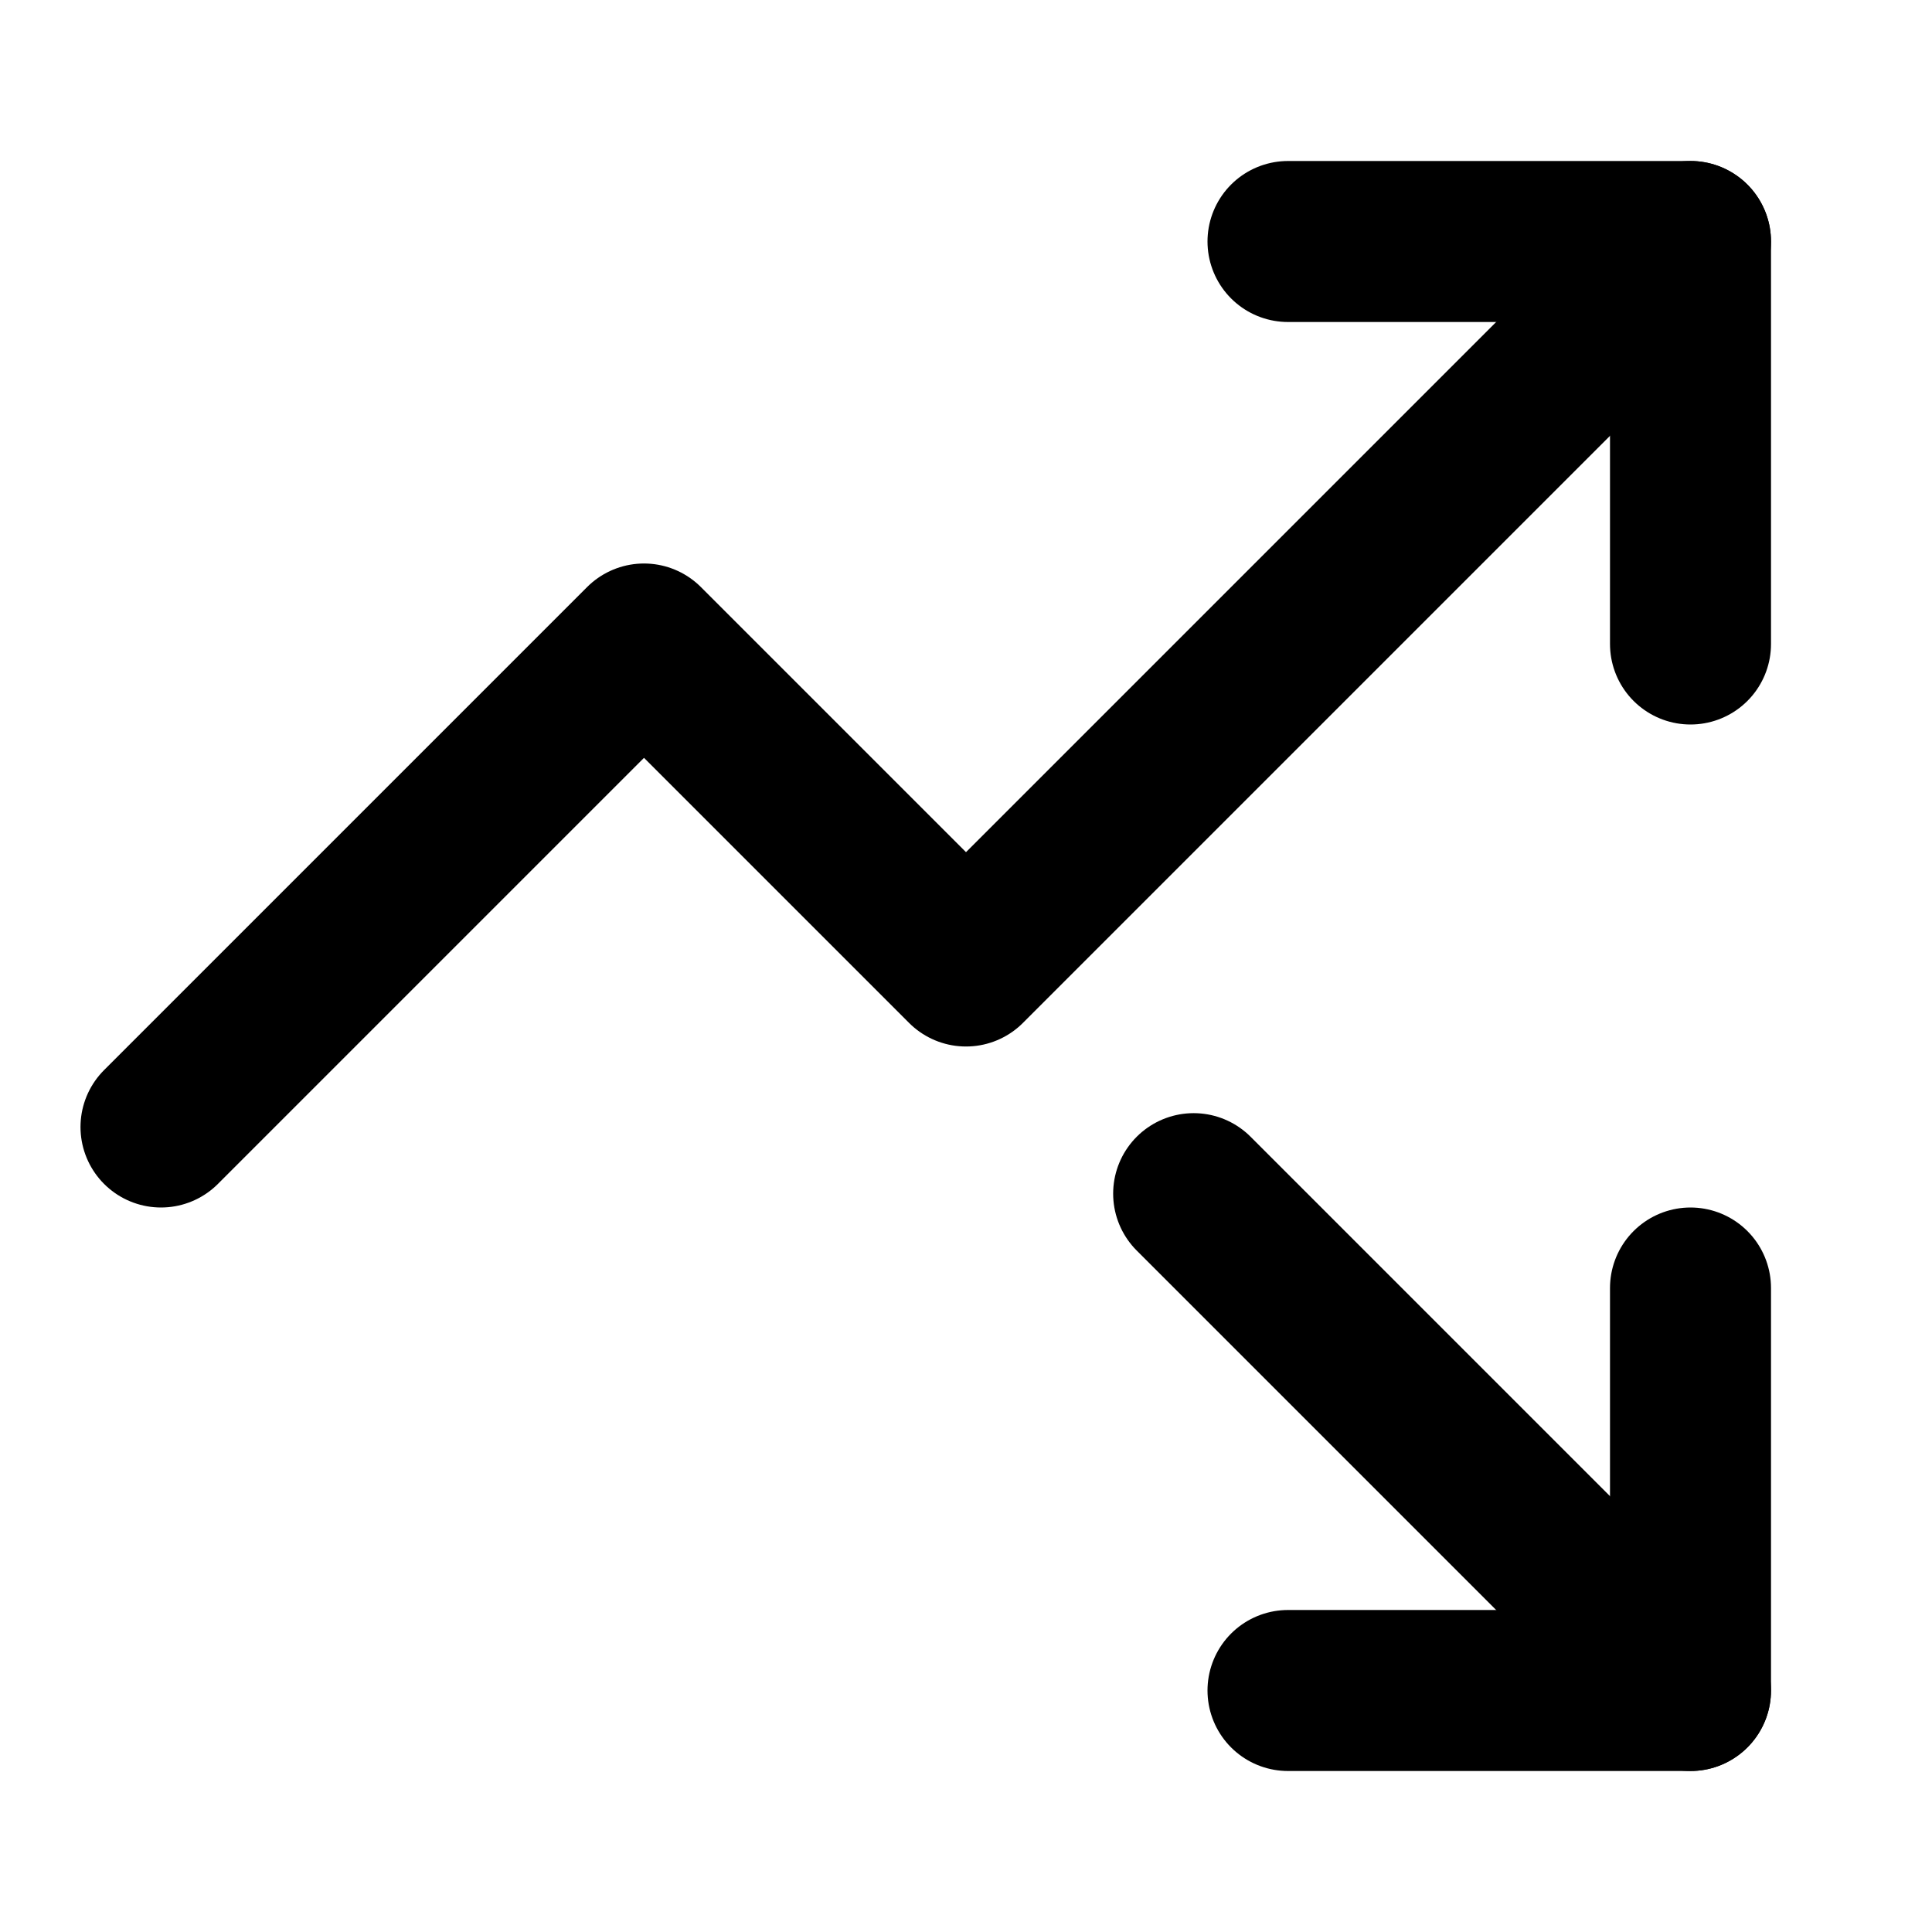
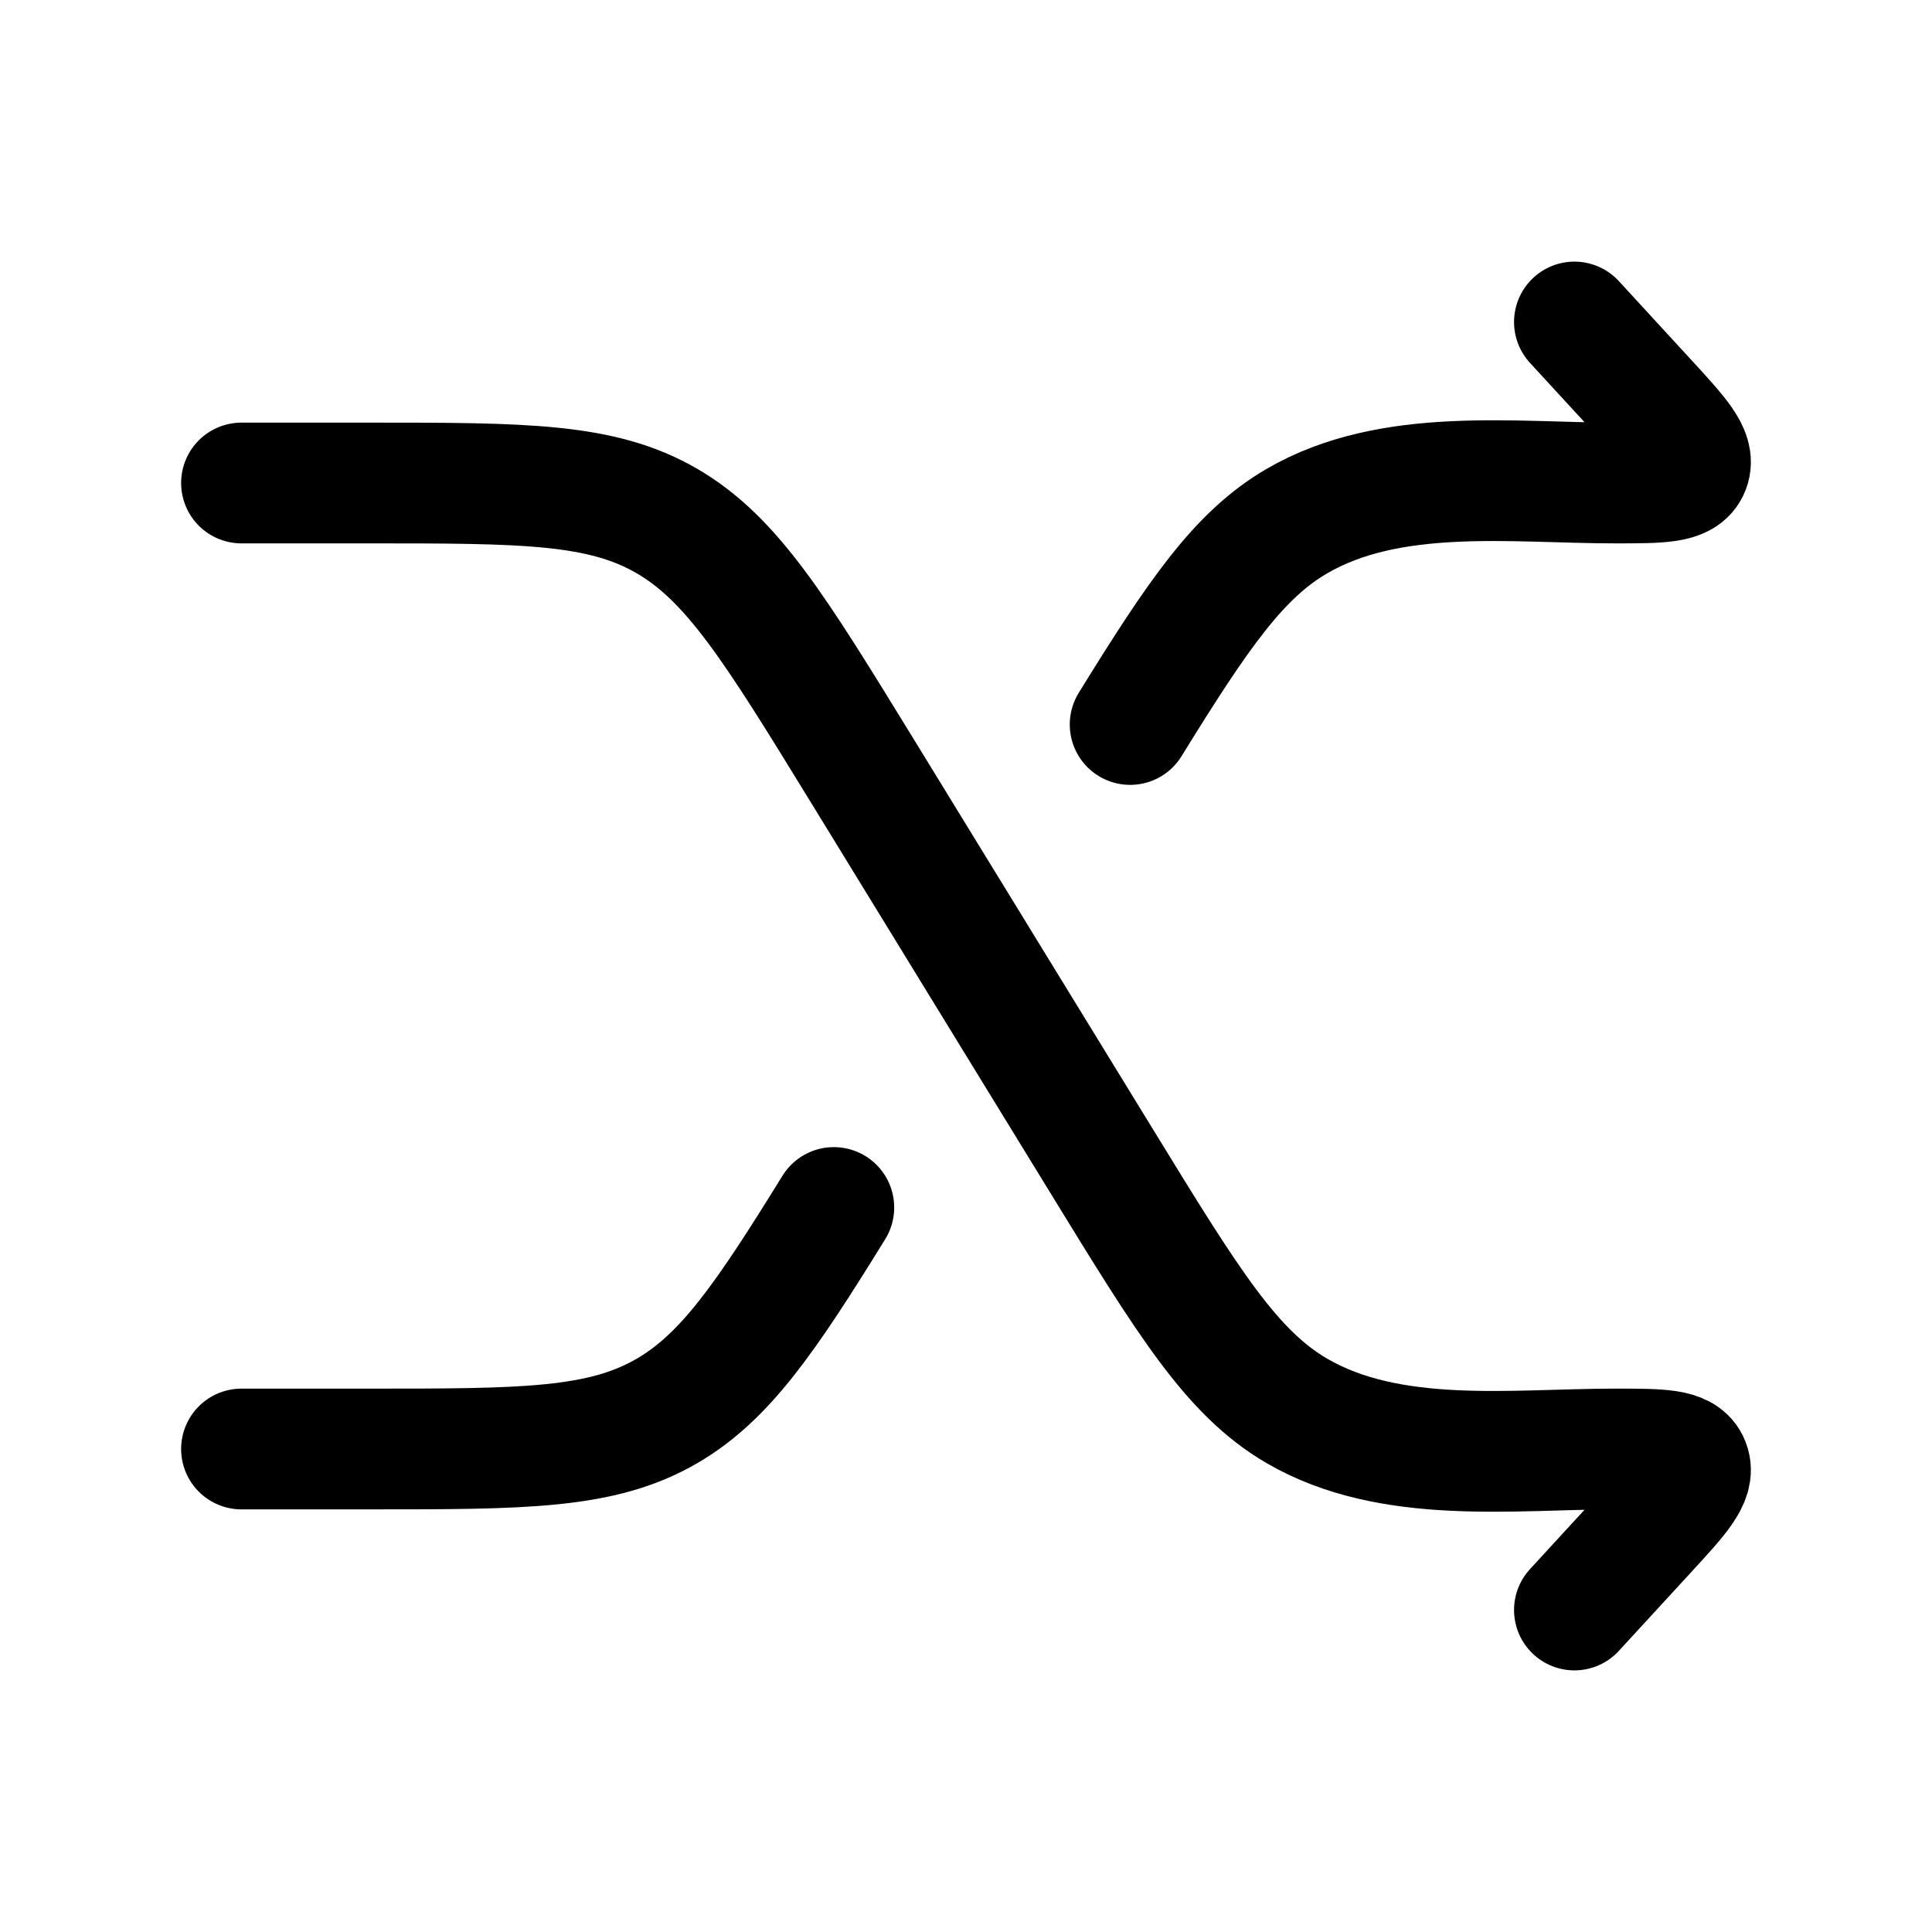
- <svg xmlns="http://www.w3.org/2000/svg" width="24" height="24" viewBox="0 0 24 24" fill="none" stroke="currentColor" stroke-width="2" stroke-linecap="round" stroke-linejoin="round" class="lucide lucide-trending-up-down-icon lucide-trending-up-down">
-   <path d="M14.828 14.828 21 21" />
-   <path d="M21 16v5h-5" />
-   <path d="m21 3-9 9-4-4-6 6" />
-   <path d="M21 8V3h-5" />
+ <svg xmlns="http://www.w3.org/2000/svg" viewBox="0 0 24 24" width="24" height="24" color="currentColor" fill="none" stroke="currentColor" stroke-width="1.5" stroke-linecap="round" stroke-linejoin="round">
+   <path d="M19.558 4L20.455 4.976C20.856 5.412 21.057 5.63 20.986 5.815C20.916 6 20.632 6 20.065 6C18.796 6 17.277 5.795 16.111 6.473C15.39 6.893 14.888 7.625 14.039 9M3 18H4.581C6.509 18 7.473 18 8.286 17.527C9.007 17.107 9.509 16.375 10.358 15" />
+   <path d="M19.558 20L20.455 19.024C20.856 18.588 21.057 18.37 20.986 18.185C20.916 18 20.632 18 20.065 18C18.796 18 17.277 18.205 16.111 17.527C15.298 17.053 14.763 16.181 13.694 14.438L10.704 9.562C9.634 7.819 9.1 6.947 8.286 6.473C7.473 6 6.509 6 4.581 6H3" />
</svg>
